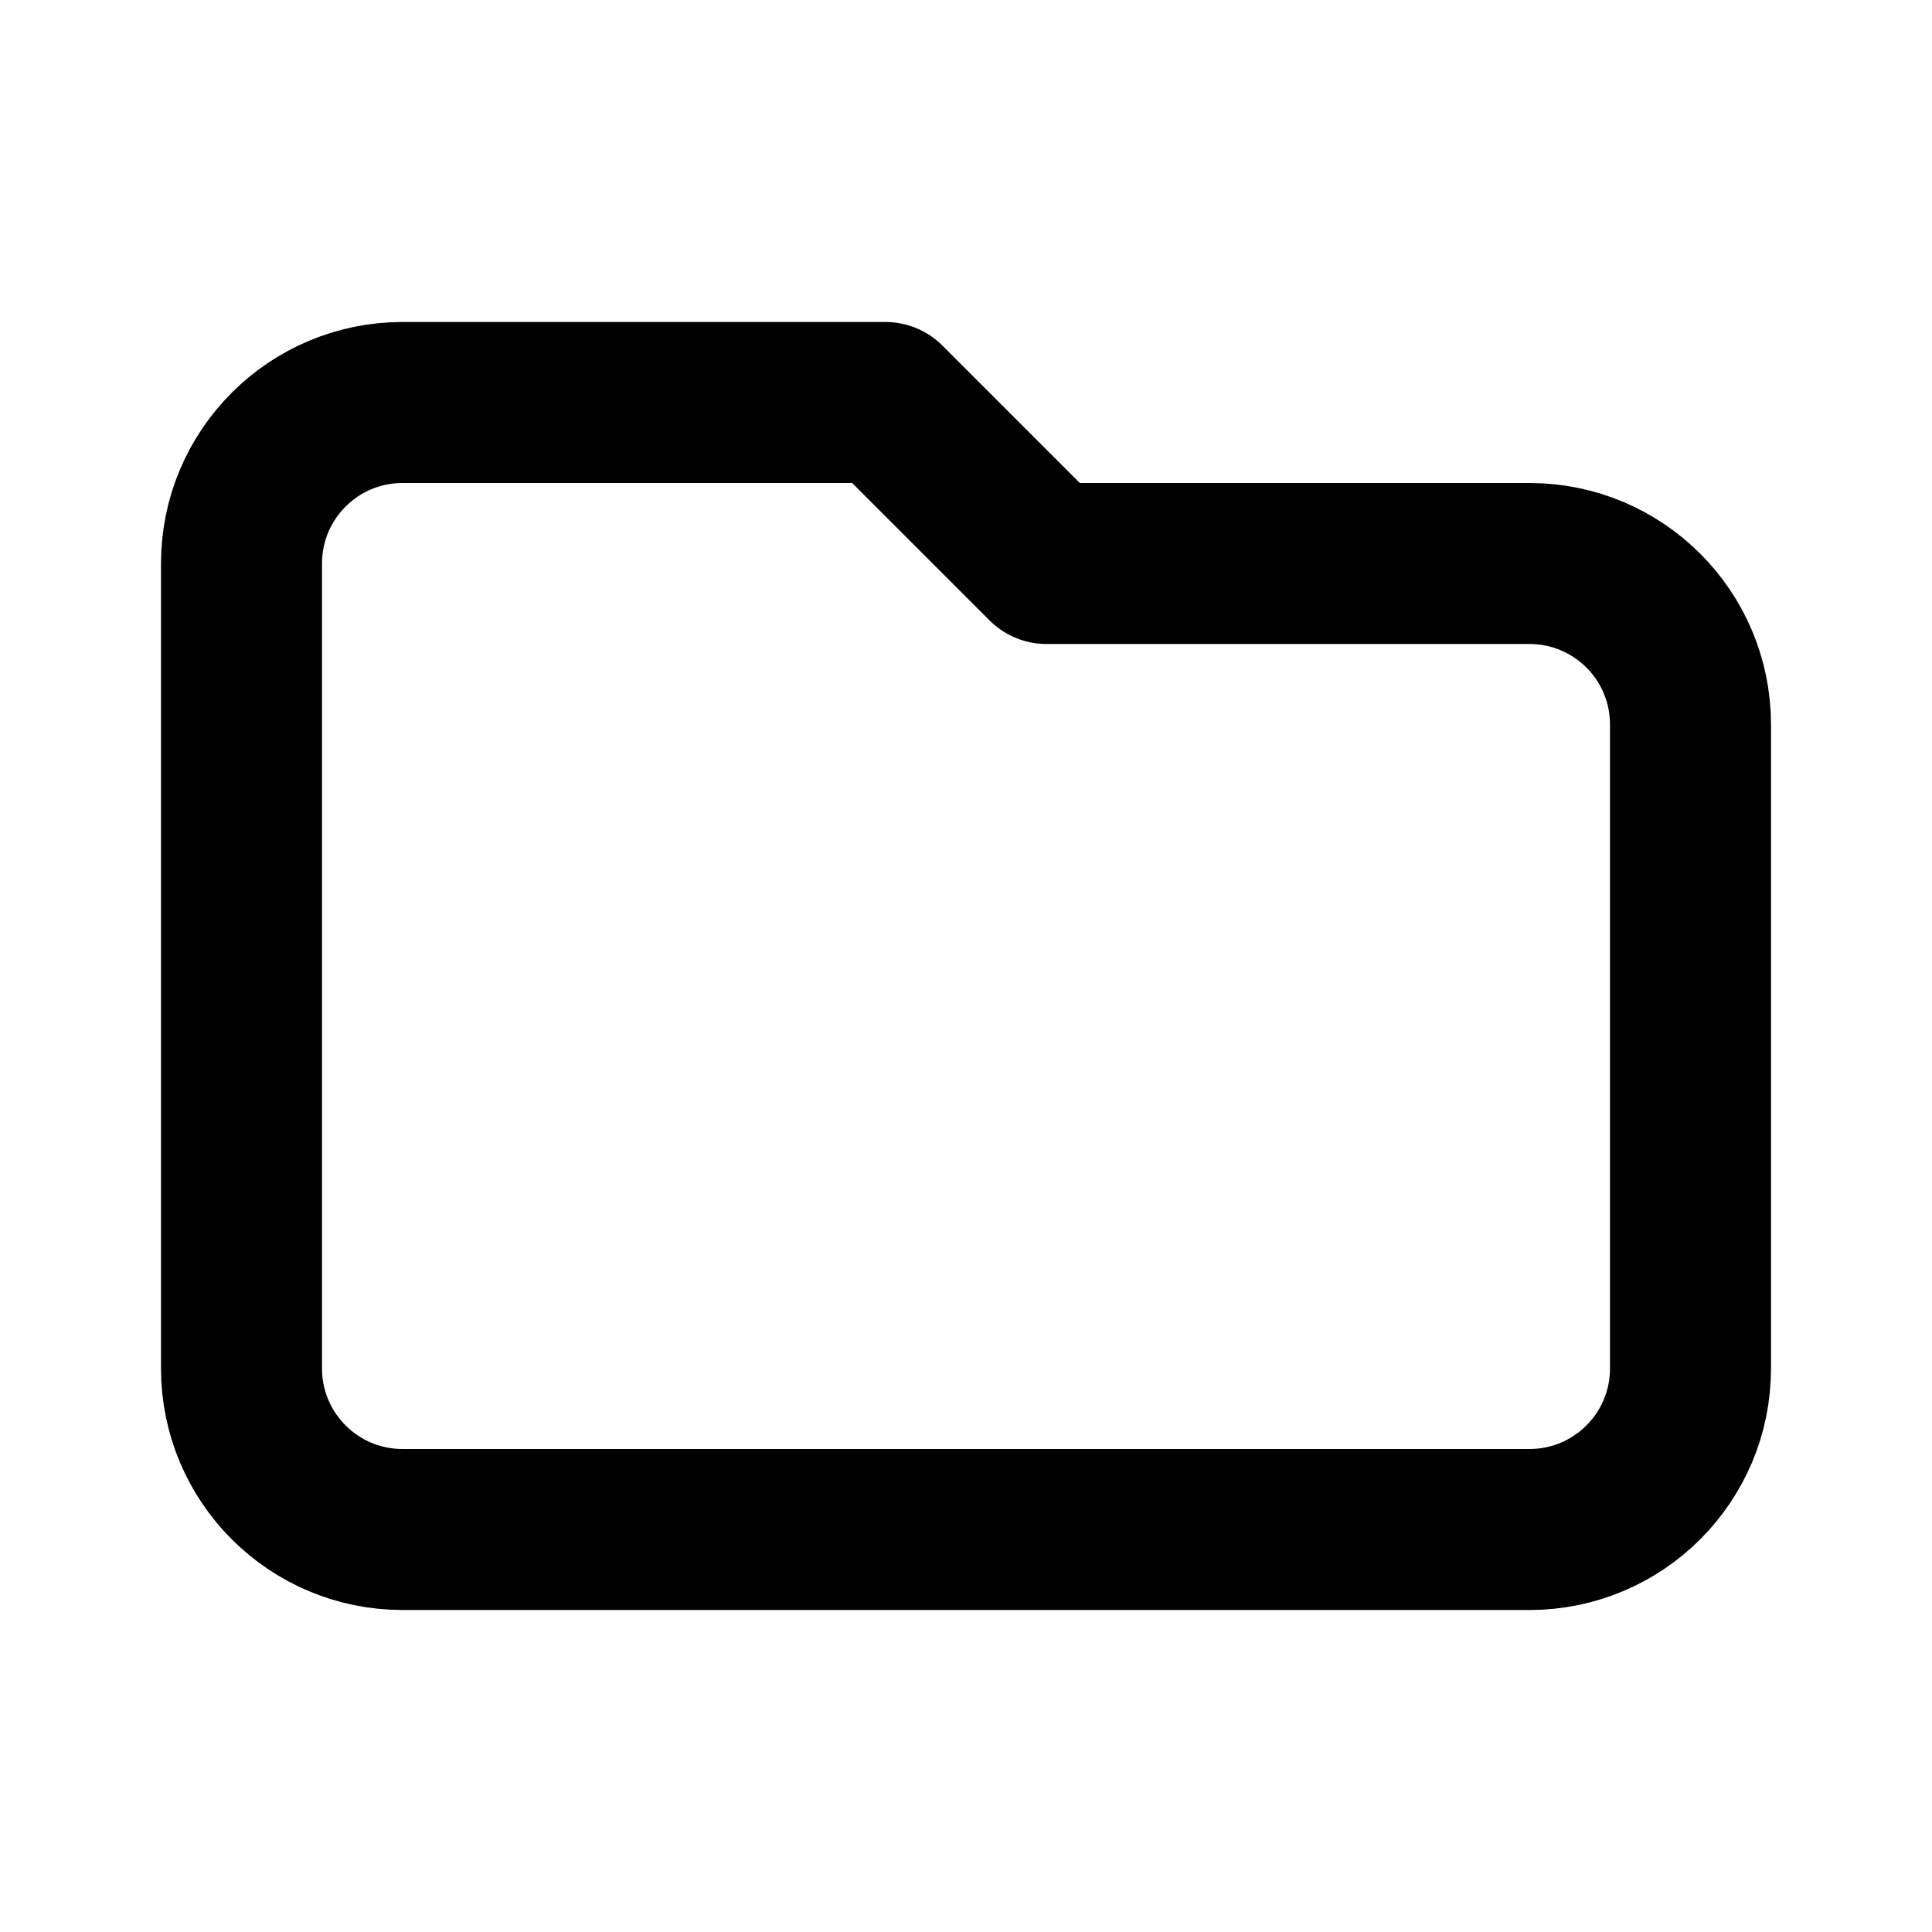
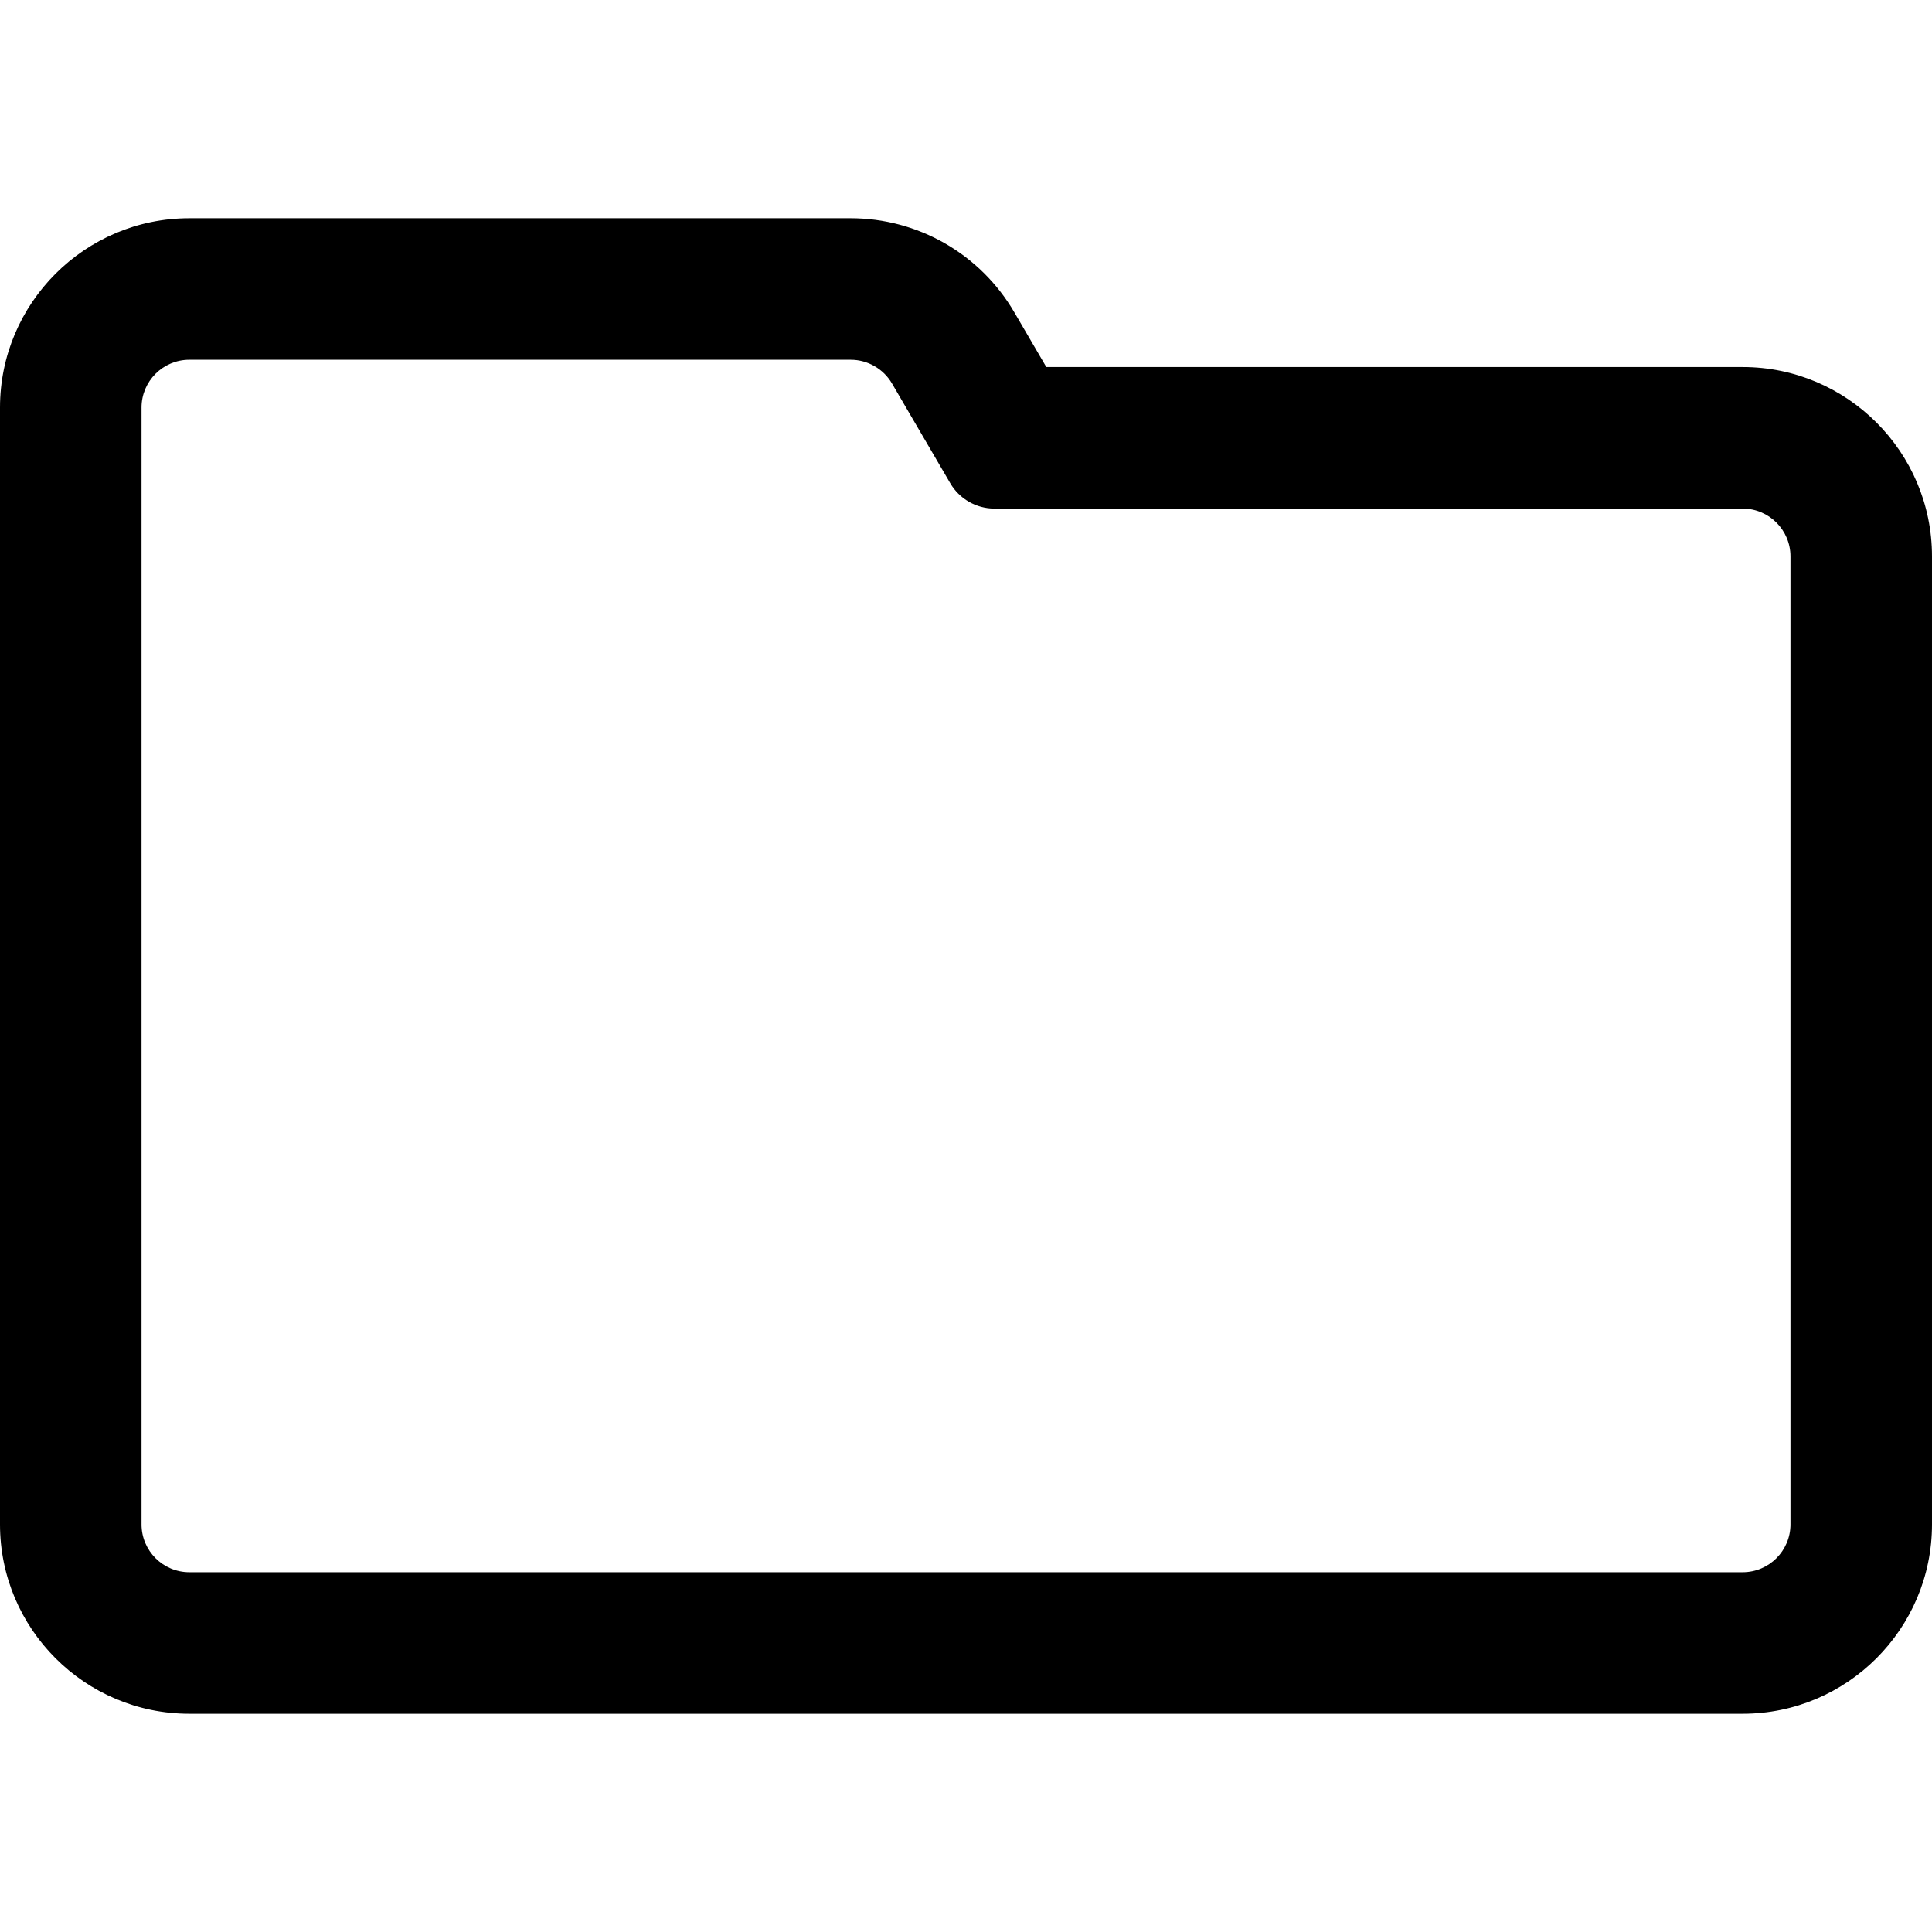
- <svg xmlns="http://www.w3.org/2000/svg" viewBox="0 0 24 24" fill="none" stroke="currentColor">
-   <path stroke-linecap="round" stroke-linejoin="round" stroke-width="2" d="M3 7v10a2 2 0 002 2h14a2 2 0 002-2V9a2 2 0 00-2-2h-6l-2-2H5a2 2 0 00-2 2z" />
+ <svg xmlns="http://www.w3.org/2000/svg" viewBox="0 0 598.465 598.465" xml:space="preserve">
+   <path d="M58.64,530.358h481.185c32.058,0,58.14-26.082,58.14-58.141v-299.88c0-32.059-26.082-58.14-58.14-58.14H323.819    l-10.096-17.28c-5.114-8.754-12.467-16.05-21.261-21.097c-8.793-5.046-18.8-7.714-28.939-7.714H58.64    c-32.059,0-58.14,26.082-58.14,58.14v30.791v298.165v17.016C0.5,504.276,26.582,530.358,58.64,530.358z M43.34,455.202V157.038    v-30.791c0-8.45,6.85-15.3,15.3-15.3h204.883c5.438,0,10.468,2.886,13.21,7.582l18.069,30.927    c2.743,4.695,7.772,7.582,13.211,7.582h231.812c8.449,0,15.3,6.85,15.3,15.3v299.88c0,8.449-6.851,15.299-15.3,15.299H58.64    c-8.45,0-15.3-6.85-15.3-15.299V455.202z" />
+   <path d="M539.825,530.858H58.64C26.306,530.858,0,504.553,0,472.218V126.247c0-32.334,26.306-58.64,58.64-58.64h204.883    c10.226,0,20.319,2.69,29.188,7.781c8.87,5.091,16.285,12.448,21.443,21.278l9.951,17.032h215.719    c32.334,0,58.64,26.306,58.64,58.64v299.88C598.465,504.553,572.159,530.858,539.825,530.858z M58.64,68.606    C26.857,68.606,1,94.464,1,126.247v345.971c0,31.783,25.857,57.641,57.64,57.641h481.185c31.782,0,57.64-25.857,57.64-57.641    v-299.88c0-31.783-25.857-57.64-57.64-57.64H323.532l-10.24-17.527c-5.07-8.679-12.359-15.912-21.078-20.916    c-8.718-5.003-18.639-7.648-28.69-7.648H58.64z M539.825,488.017H58.64c-8.712,0-15.8-7.087-15.8-15.799V126.247    c0-8.712,7.088-15.8,15.8-15.8h204.883c5.594,0,10.822,3,13.642,7.83l18.069,30.926c2.643,4.524,7.54,7.334,12.779,7.334h231.812    c8.712,0,15.8,7.088,15.8,15.8v299.88C555.625,480.93,548.537,488.017,539.825,488.017z M58.64,111.447    c-8.161,0-14.8,6.639-14.8,14.8v345.971c0,8.16,6.639,14.799,14.8,14.799h481.185c8.161,0,14.8-6.639,14.8-14.799v-299.88    c0-8.161-6.639-14.8-14.8-14.8H308.014c-5.594,0-10.821-3-13.643-7.83l-18.069-30.927c-2.642-4.524-7.539-7.334-12.779-7.334    H58.64z" />
</svg>
